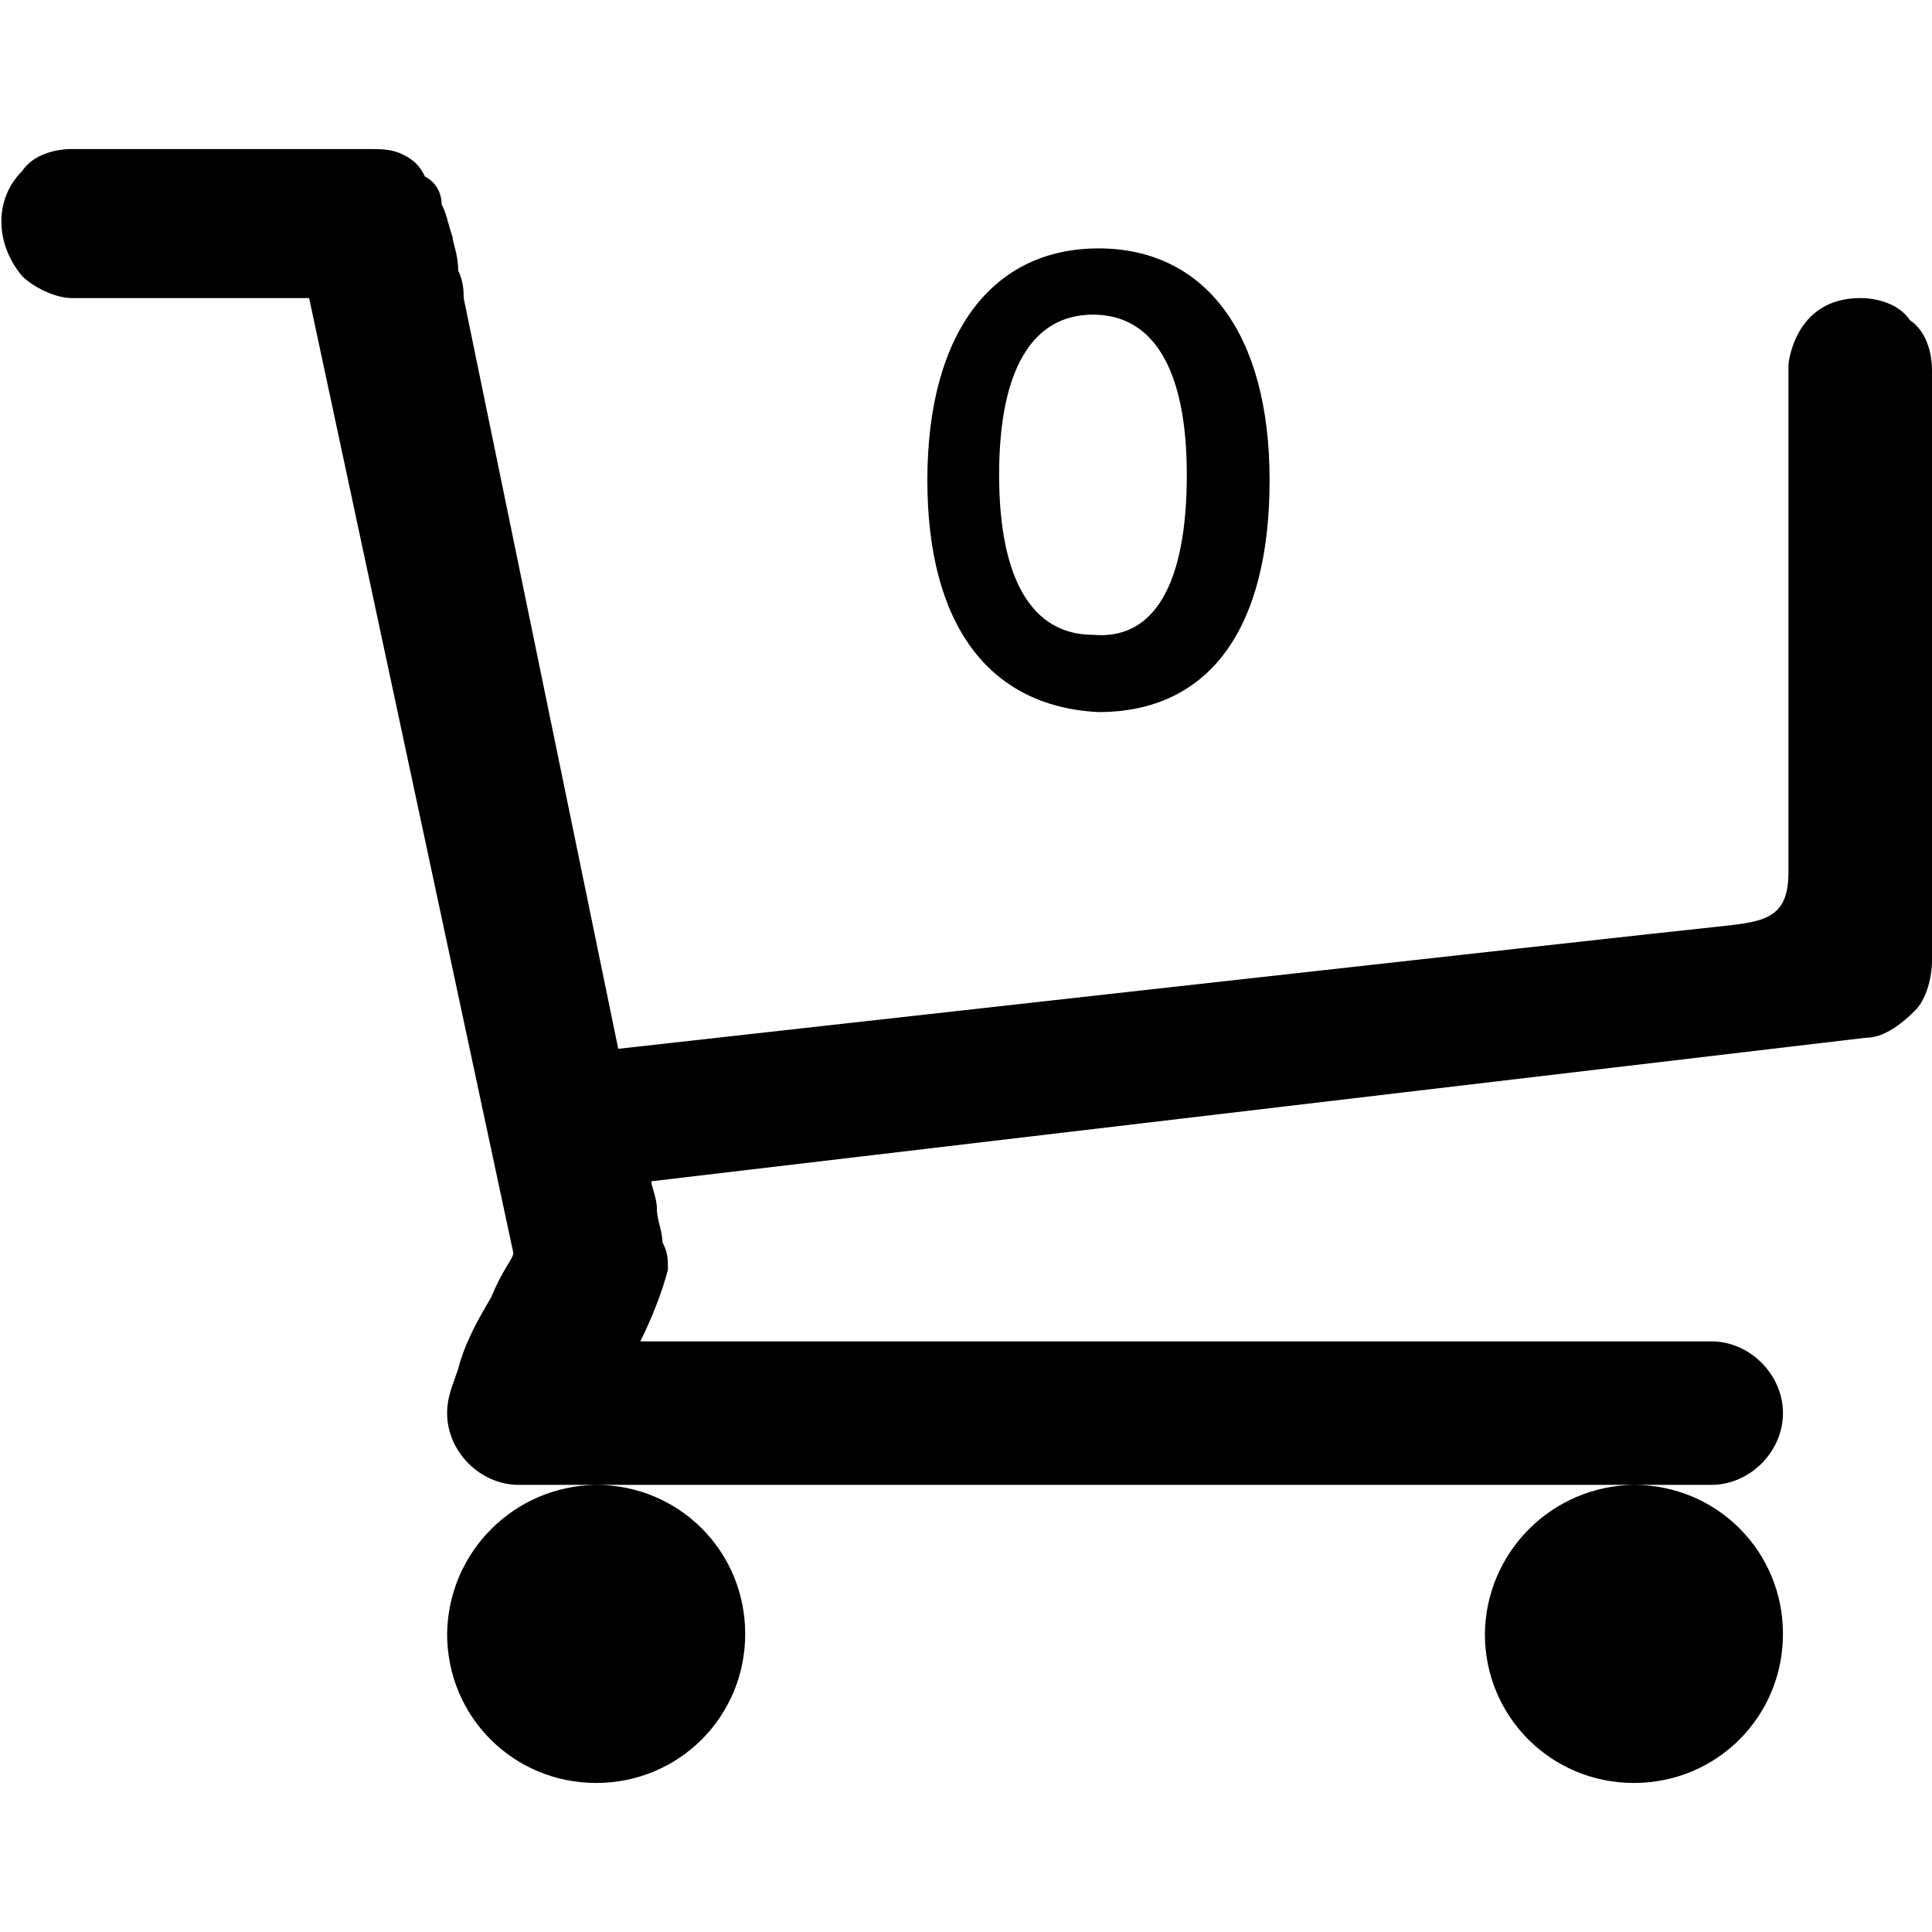
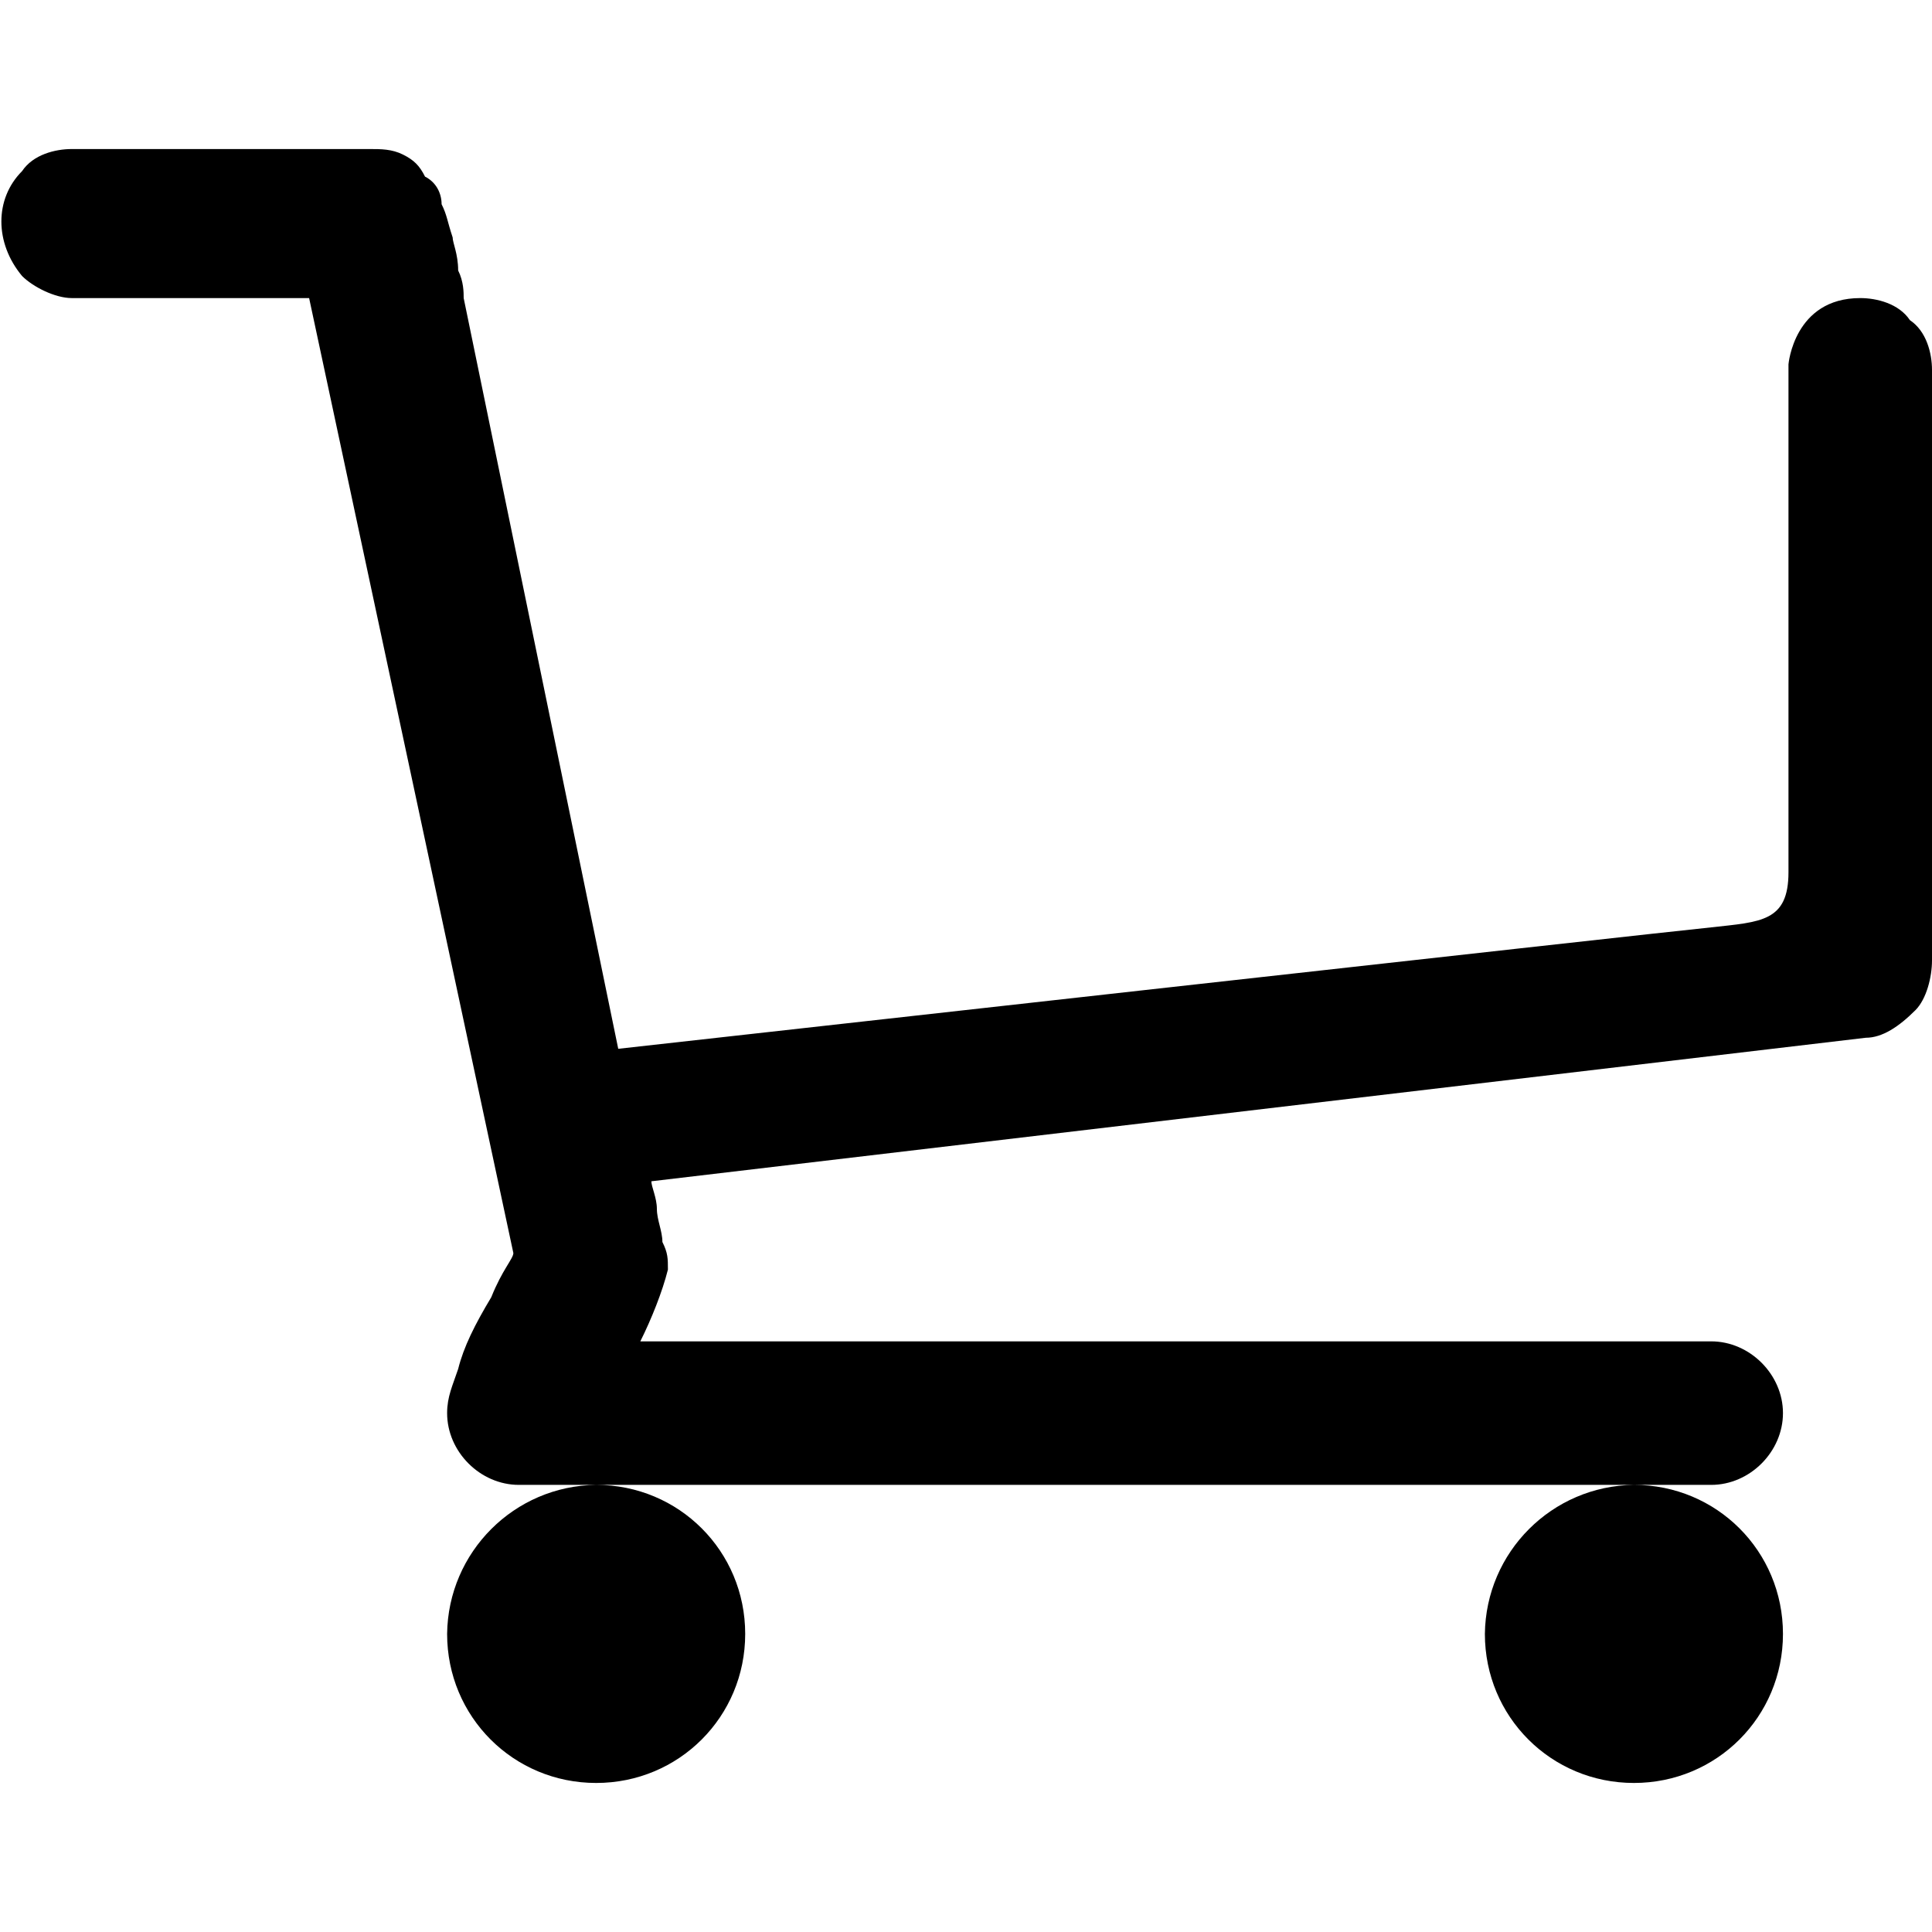
<svg xmlns="http://www.w3.org/2000/svg" class="assets-site-header__menu-cart-icon" viewBox="0 0 35 35" height="35" width="35">
  <path d="M26.9 29.6c0 1.5 1.2 2.7 2.7 2.7 1.5 0 2.7-1.2 2.7-2.7 0-1.5-1.2-2.7-2.7-2.7a2.732 2.732 0 0 0-2.7 2.7zm-18.8 0c0 1.5 1.2 2.7 2.7 2.7 1.5 0 2.7-1.2 2.7-2.7 0-1.5-1.2-2.7-2.7-2.7a2.732 2.732 0 0 0-2.7 2.7zM34.6 5.8c-.2-.3-.6-.4-.9-.4-1.2 0-1.3 1.2-1.3 1.2v9.2c0 .9-.5.9-1.4 1-1 .1-19.8 2.2-19.8 2.2L8.4 5.4c0-.1 0-.3-.1-.5 0-.3-.1-.5-.1-.6-.1-.3-.1-.4-.2-.6 0-.2-.1-.4-.3-.5-.1-.2-.2-.3-.4-.4-.2-.1-.4-.1-.6-.1H1.3c-.3 0-.7.1-.9.4-.5.5-.5 1.3 0 1.9.2.2.6.4.9.4h4.3l3.7 17.3c0 .1-.2.3-.4.8-.3.5-.5.9-.6 1.3-.1.3-.2.5-.2.8 0 .7.6 1.3 1.3 1.3H31c.7 0 1.3-.6 1.3-1.3s-.6-1.3-1.3-1.3H11.6c.2-.4.4-.9.5-1.3 0-.2 0-.3-.1-.5 0-.2-.1-.4-.1-.6 0-.2-.1-.4-.1-.5l22-2.6c.3 0 .6-.2.9-.5.2-.2.3-.6.3-.9V6.7c0-.3-.1-.7-.4-.9z" />
-   <path d="M16.8 8.7c0-2.7 1.2-4.2 3.1-4.2C21.8 4.5 23 6 23 8.7s-1.1 4.2-3.1 4.2c-2-.1-3.1-1.6-3.1-4.2zm4.7-.1c0-1.9-.6-2.9-1.7-2.9s-1.7 1-1.7 2.9.6 2.9 1.7 2.9c1.1.1 1.7-.9 1.7-2.9z" />
</svg>
